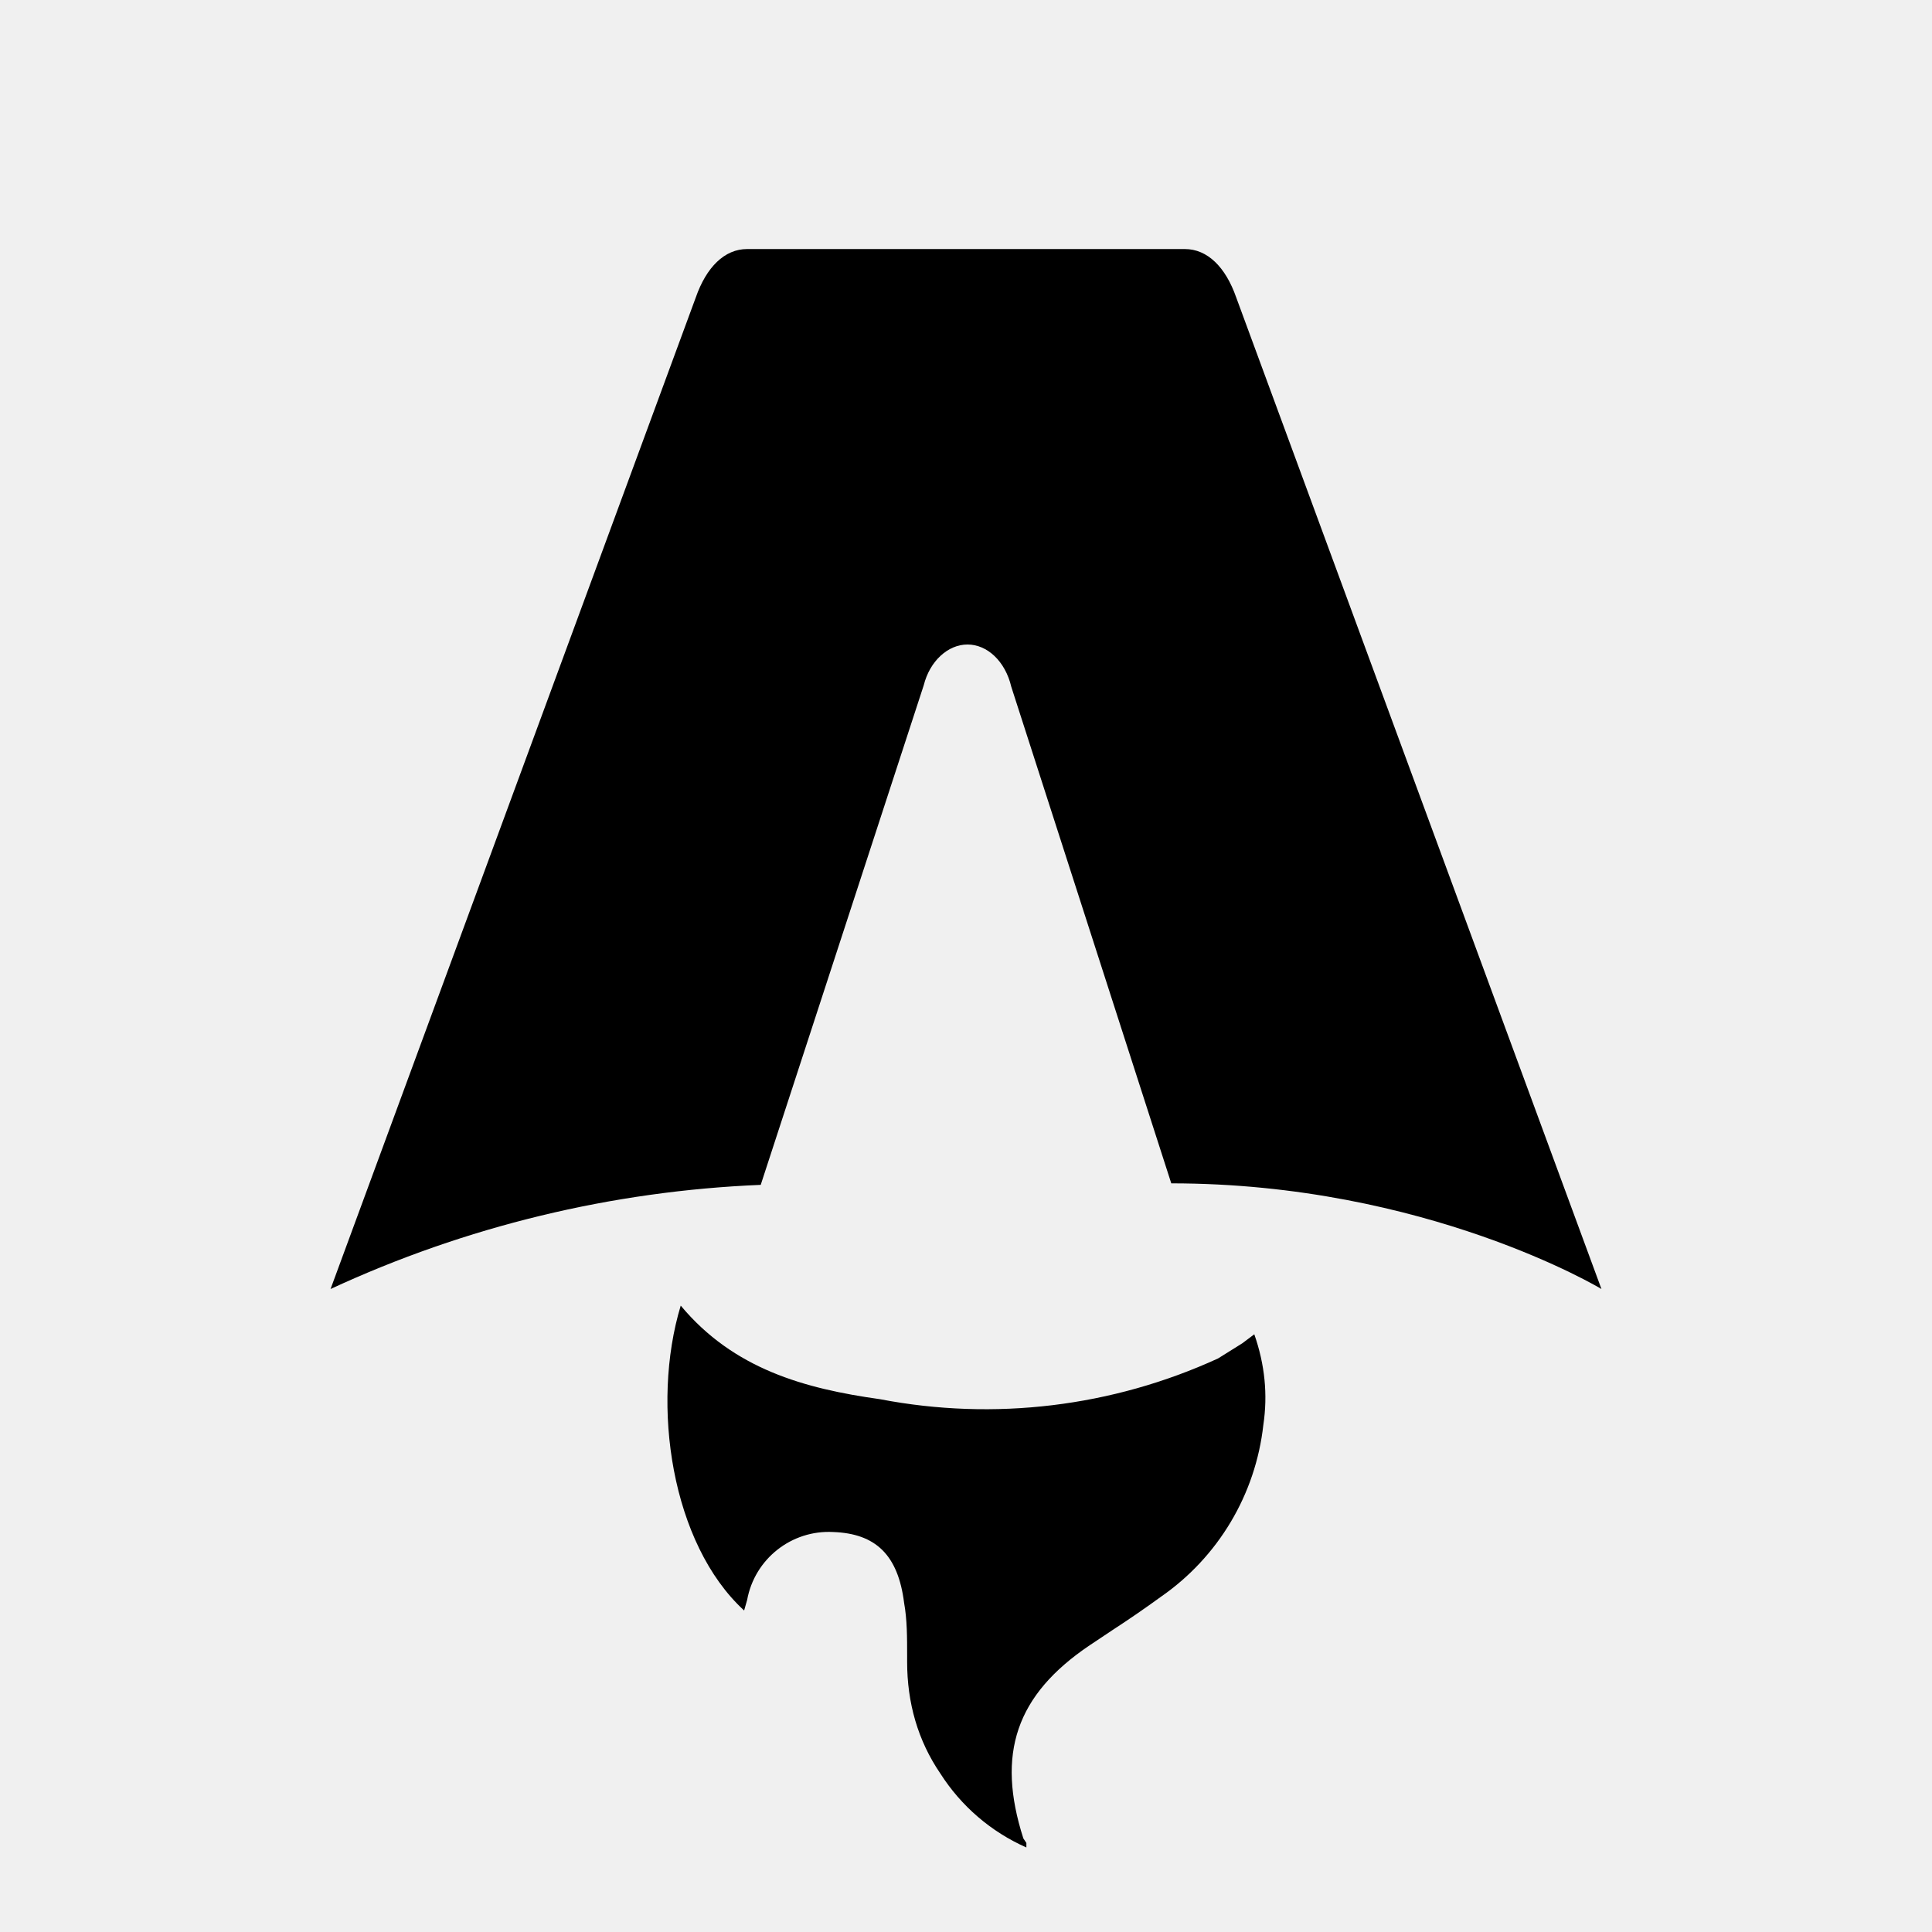
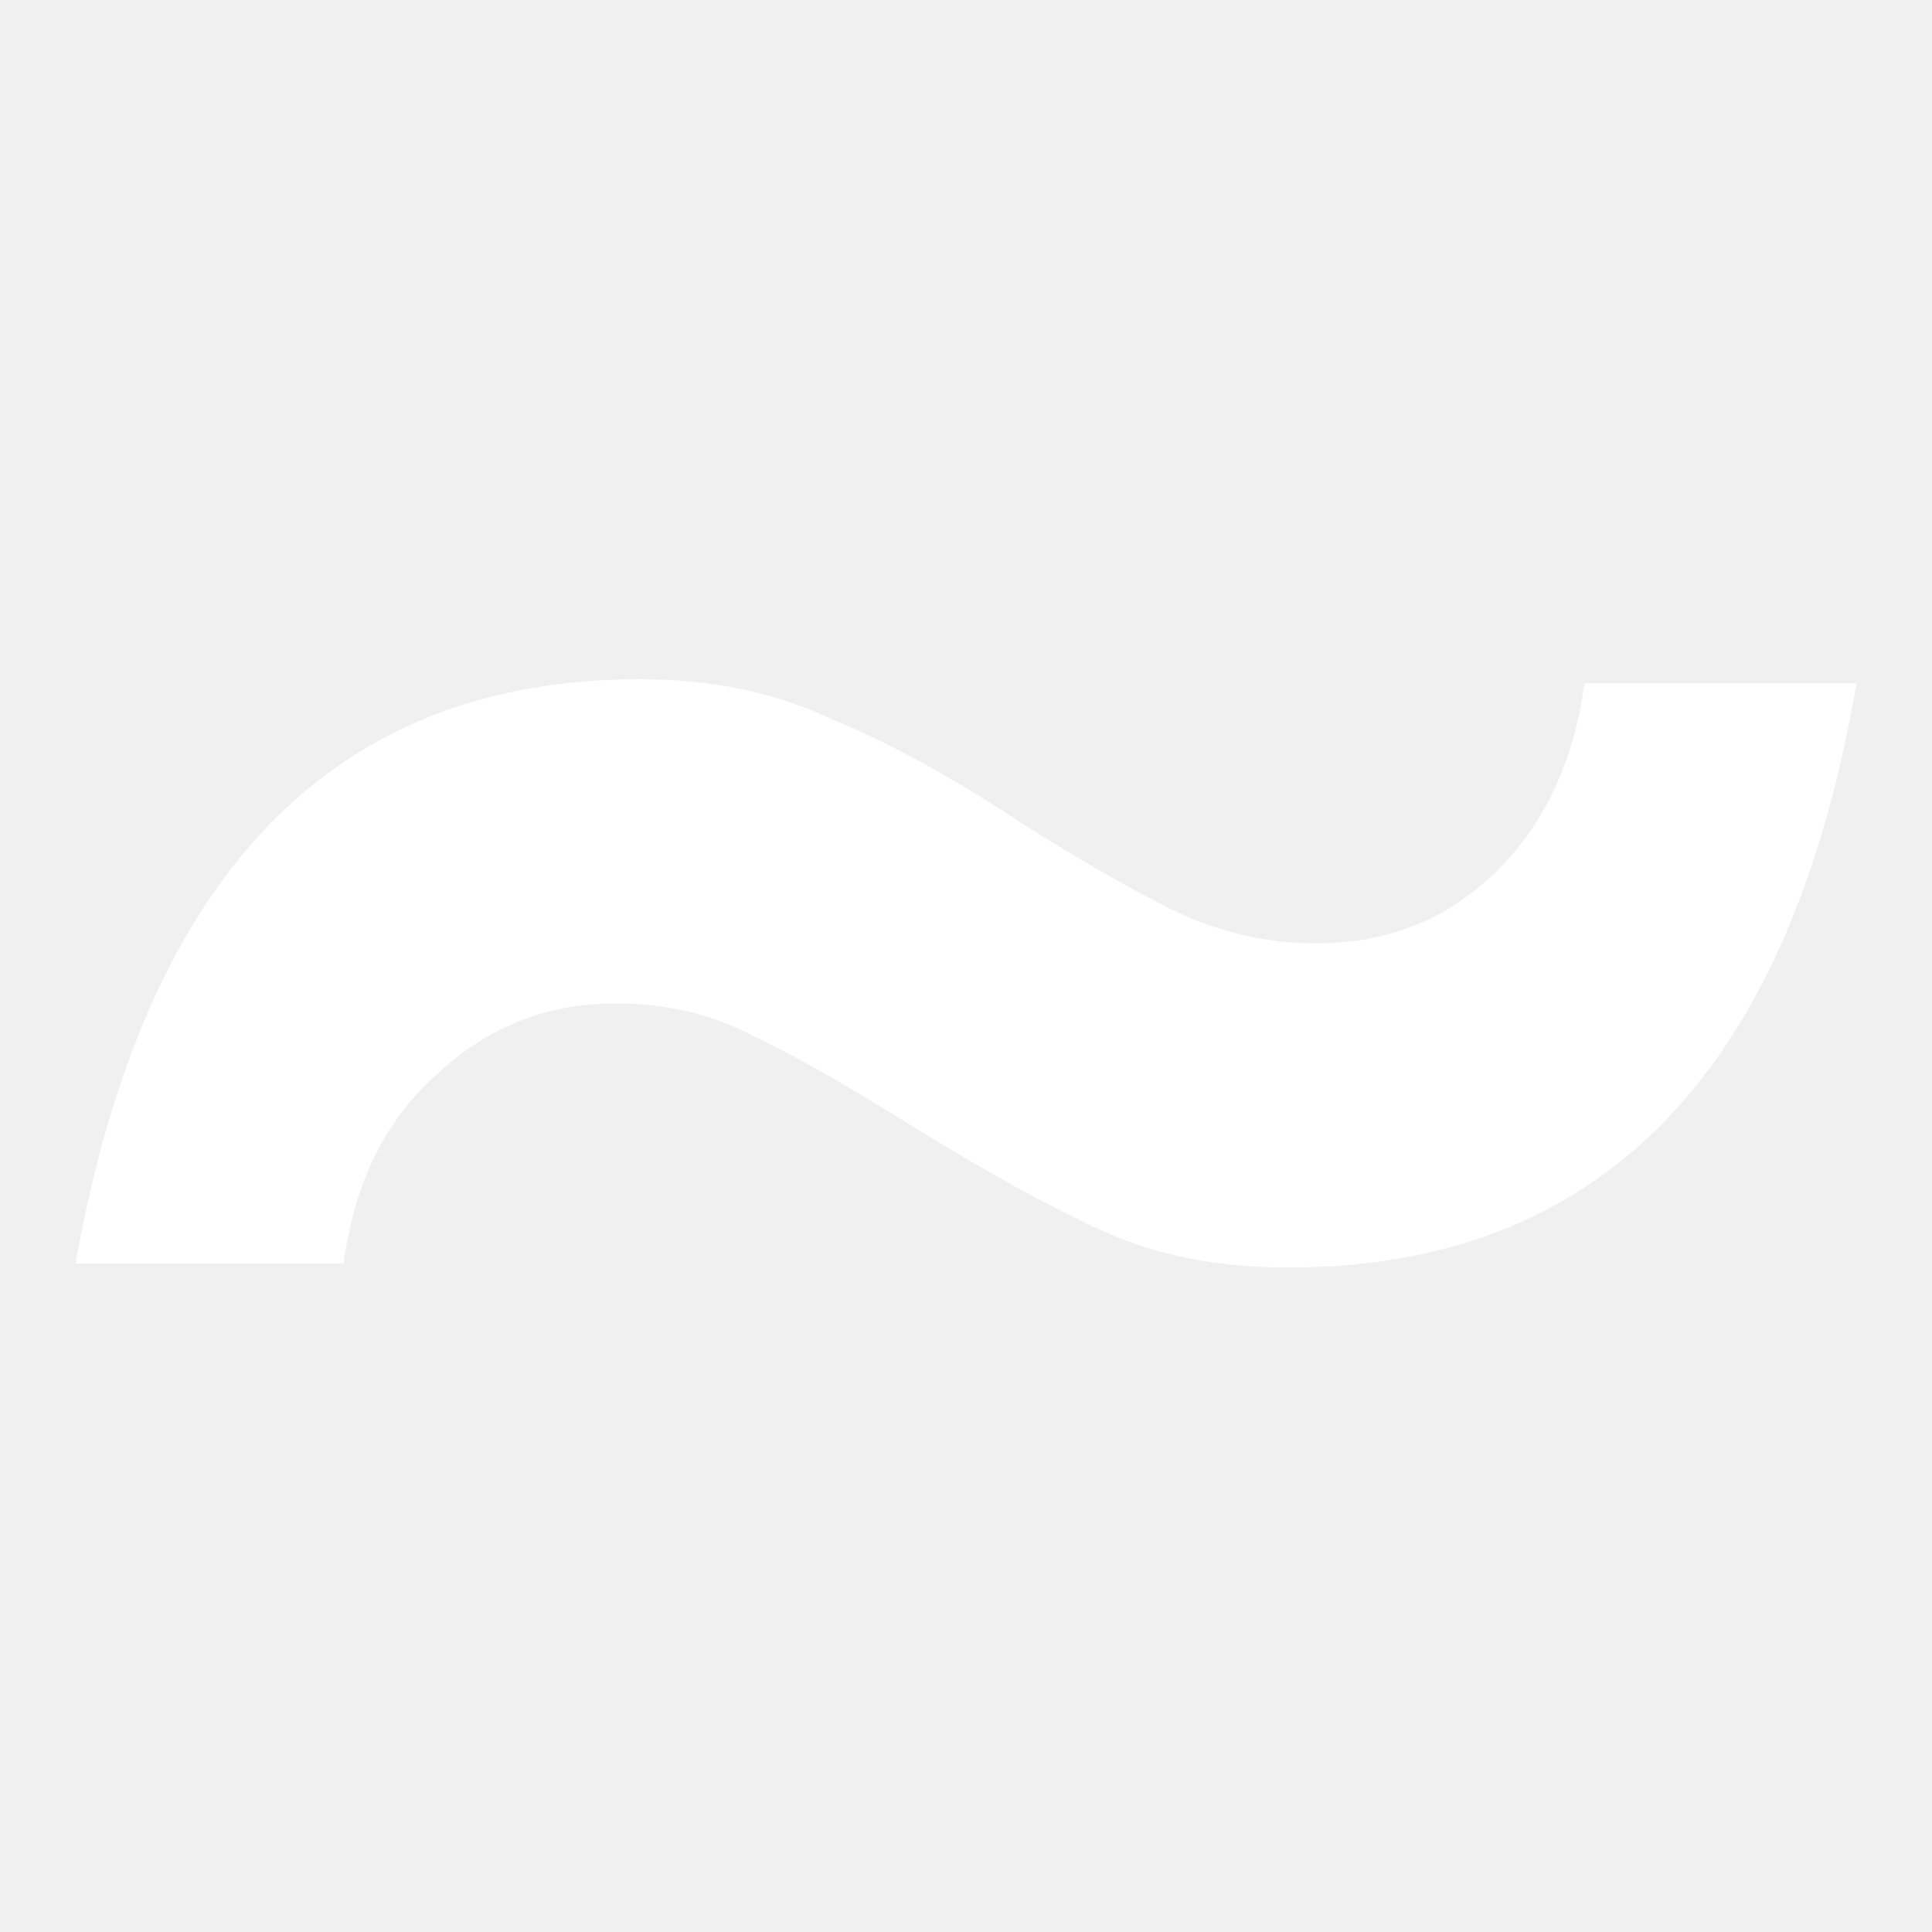
- <svg xmlns="http://www.w3.org/2000/svg" fill="none" viewBox="0 0 128 128">
-   <path d="M50.4 78.5a75.1 75.1 0 0 0-28.5 6.9l24.2-65.7c.7-2 1.9-3.2 3.4-3.2h29c1.5 0 2.7 1.2 3.4 3.2l24.2 65.7s-11.6-7-28.5-7L67 45.5c-.4-1.7-1.6-2.8-2.9-2.8-1.3 0-2.5 1.1-2.9 2.7L50.4 78.5Zm-1.1 28.2Zm-4.2-20.2c-2 6.6-.6 15.8 4.2 20.2a17.5 17.5 0 0 1 .2-.7 5.5 5.5 0 0 1 5.7-4.5c2.8.1 4.3 1.5 4.7 4.7.2 1.1.2 2.3.2 3.5v.4c0 2.7.7 5.2 2.2 7.4a13 13 0 0 0 5.7 4.9v-.3l-.2-.3c-1.8-5.6-.5-9.5 4.4-12.8l1.5-1a73 73 0 0 0 3.2-2.2 16 16 0 0 0 6.8-11.4c.3-2 .1-4-.6-6l-.8.6-1.6 1a37 37 0 0 1-22.4 2.7c-5-.7-9.7-2-13.2-6.2Z" />
-   <style>
-         path { fill: #000; }
-         @media (prefers-color-scheme: dark) {
-             path { fill: #FFF; }
-         }
-     </style>
+ <svg xmlns="http://www.w3.org/2000/svg" width="128" height="128" viewBox="0 0 128 128" fill="none">
+   <path d="M5 83.715C9.596 57.905 22.059 45 42.389 45C47.162 45 51.404 45.884 55.117 47.652C59.006 49.243 63.337 51.629 68.11 54.811C72.353 57.463 75.8 59.407 78.452 60.645C81.28 61.882 84.197 62.501 87.202 62.501C91.799 62.501 95.688 60.998 98.87 57.993C102.228 54.811 104.261 50.569 104.969 45.265H123C118.581 71.075 106.029 83.98 85.346 83.98C80.75 83.98 76.684 83.184 73.148 81.593C69.613 80.002 65.282 77.616 60.155 74.434C55.912 71.782 52.465 69.838 49.813 68.6C47.162 67.186 44.157 66.479 40.798 66.479C36.202 66.479 32.224 68.07 28.865 71.252C25.506 74.257 23.473 78.411 22.766 83.715H5Z" fill="white" />
</svg>
